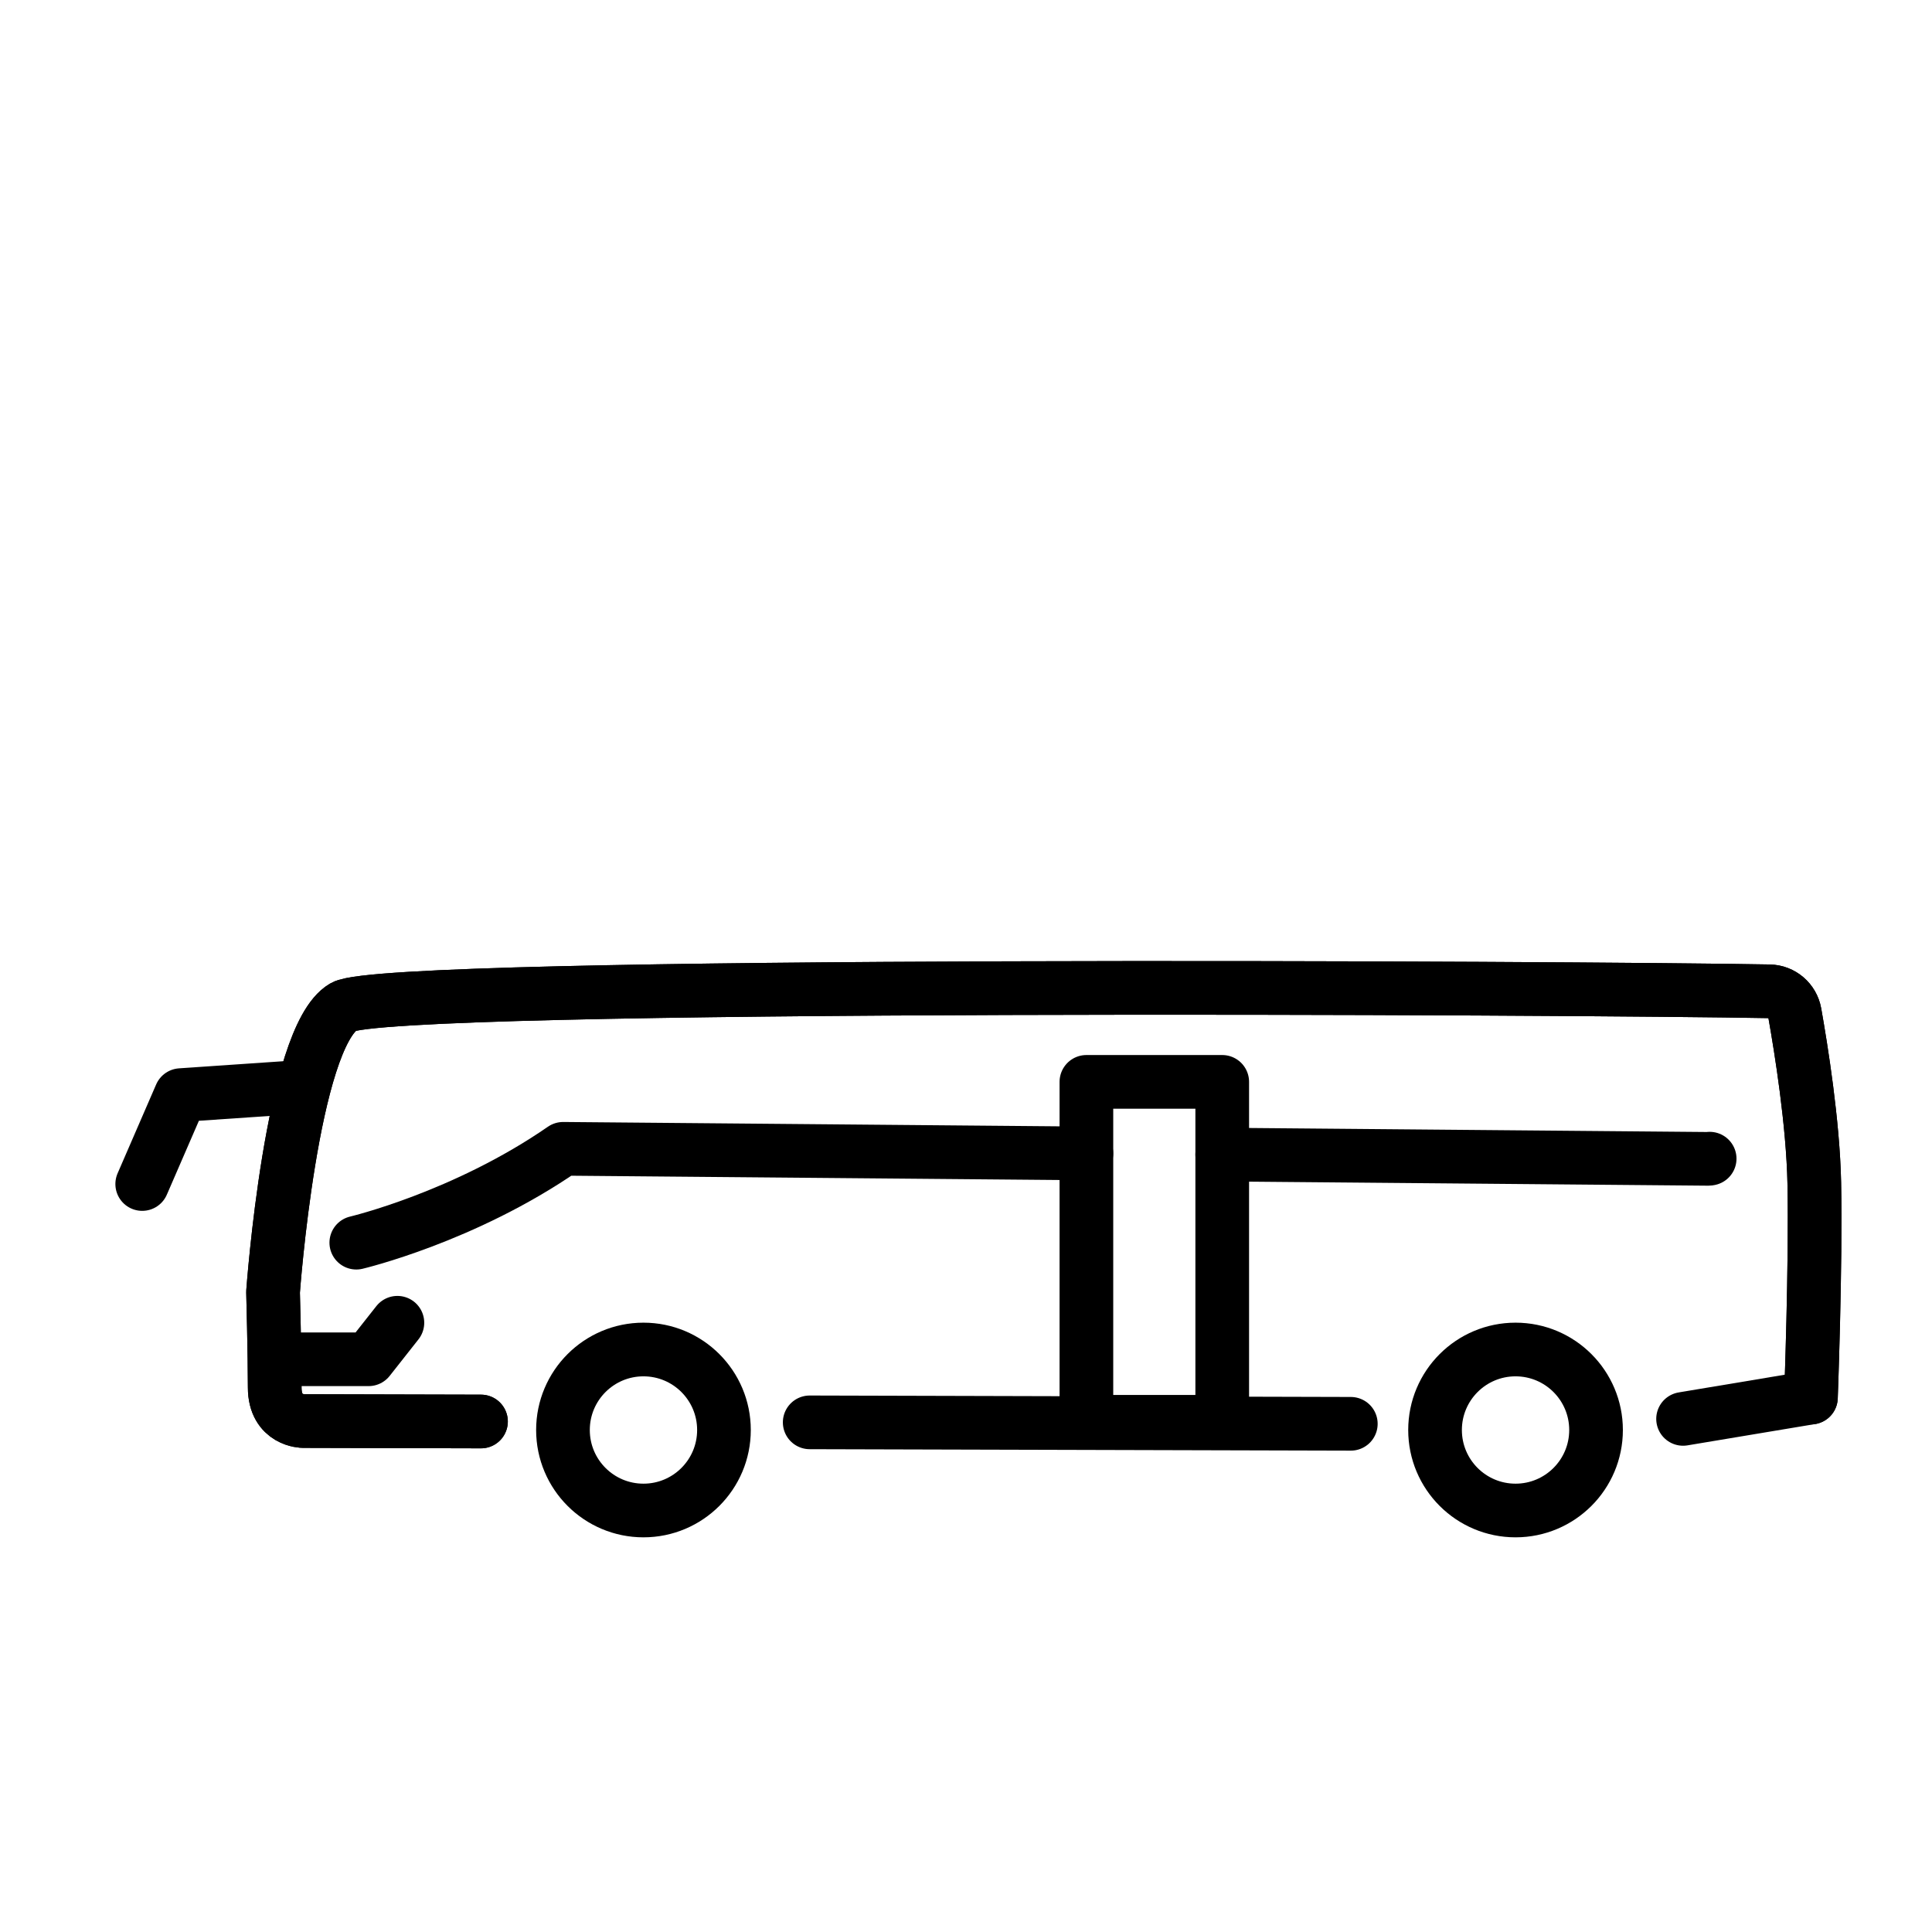
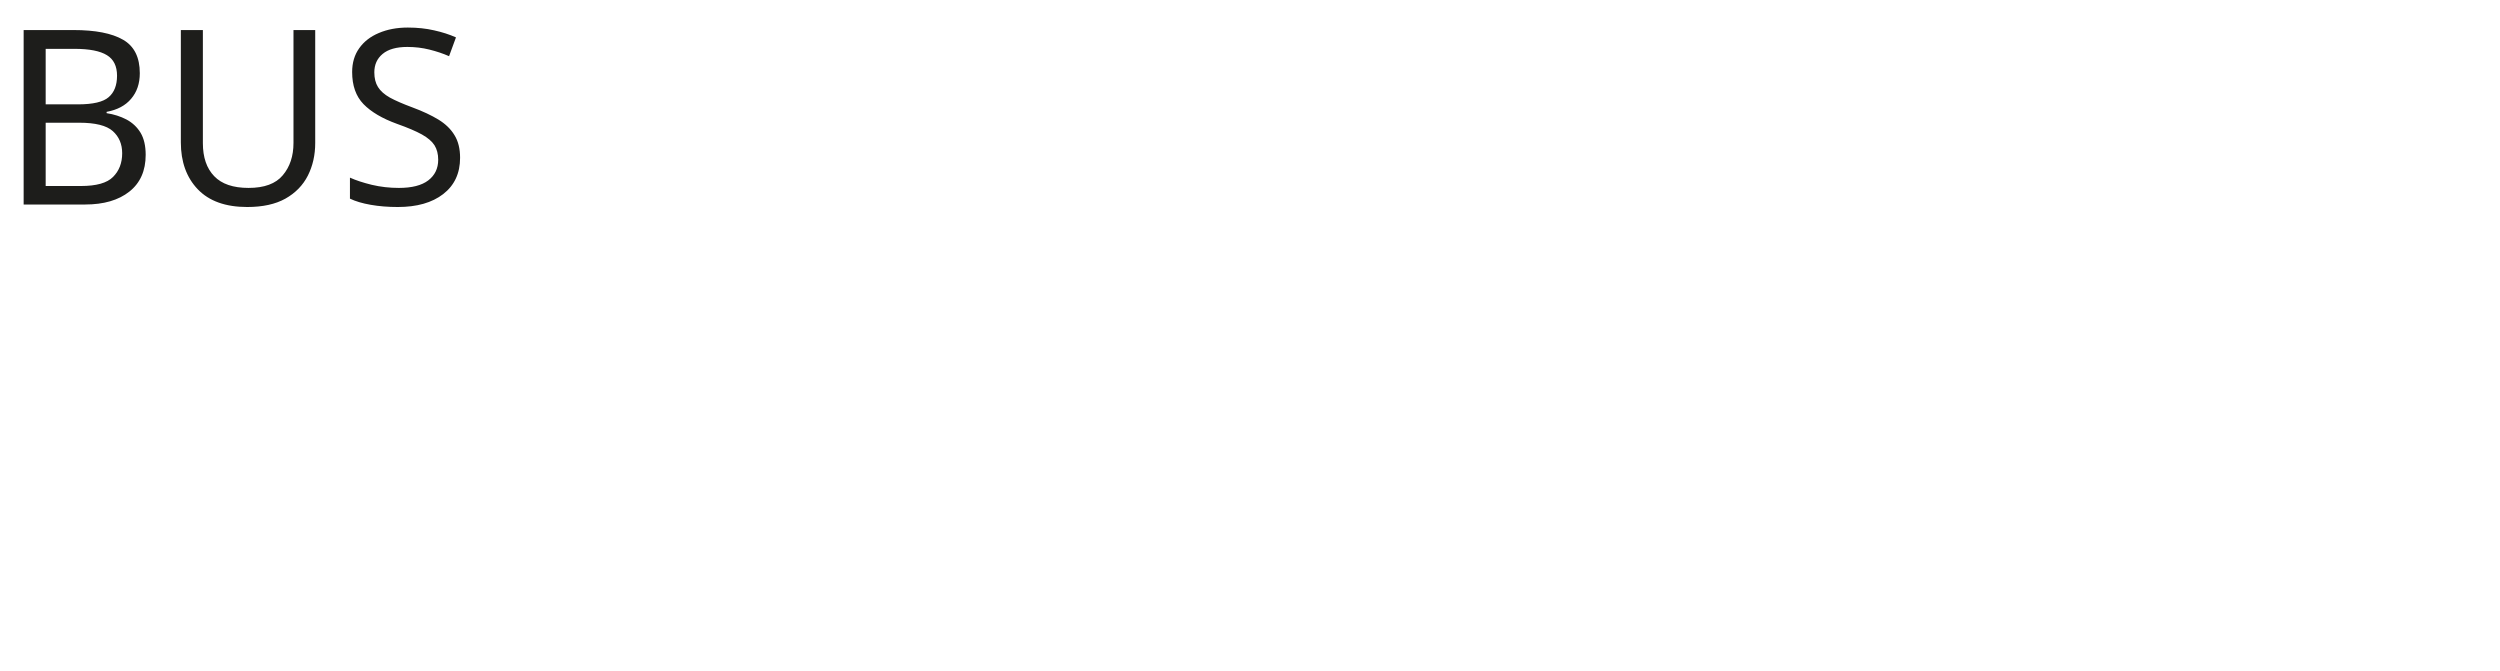
- <svg xmlns="http://www.w3.org/2000/svg" id="emoji" viewBox="0 0 72 72" version="1.1">
-   <g id="line">
-     <path fill="none" stroke="#000000" stroke-linecap="round" stroke-linejoin="round" stroke-miterlimit="10" stroke-width="2" d="M17.925,52.975l-6.625-0.017c0,0-1.062,0-1.062-1.25s-0.062-3.562-0.062-3.562s0.683-9.48,2.625-10.625 c1.625-0.958,46.544-0.704,53.136-0.578c0.473,0.009,0.867,0.348,0.95,0.813c0.237,1.335,0.681,4.097,0.726,6.327 c0.062,3.062-0.125,8-0.125,8l-4.765,0.795" />
-     <line x1="50.341" x2="30.175" y1="53.061" y2="53.007" fill="none" stroke="#000000" stroke-linecap="round" stroke-linejoin="round" stroke-miterlimit="10" stroke-width="2" />
-     <polyline fill="none" stroke="#000000" stroke-linecap="round" stroke-linejoin="round" stroke-miterlimit="10" stroke-width="2" points="11.3,40.5 6.737,40.812 5.3,44.125" />
-     <circle cx="56.48" cy="53.292" r="3" fill="none" stroke="#000000" stroke-linecap="round" stroke-linejoin="round" stroke-miterlimit="10" stroke-width="2" />
-     <circle cx="23.98" cy="53.292" r="3" fill="none" stroke="#000000" stroke-linecap="round" stroke-linejoin="round" stroke-miterlimit="10" stroke-width="2" />
-     <path fill="none" stroke="#000000" stroke-linecap="round" stroke-linejoin="round" stroke-miterlimit="10" stroke-width="2" d="M45.549,43.028l18.125,0.159c0,0,0.014-0.002,0.04-0.007" />
-     <path fill="none" stroke="#000000" stroke-linecap="round" stroke-linejoin="round" stroke-miterlimit="10" stroke-width="2" d="M45.549,43.028" />
-     <path fill="none" stroke="#000000" stroke-linecap="round" stroke-linejoin="round" stroke-miterlimit="10" stroke-width="2" d="M40.487,42.984" />
-     <path fill="none" stroke="#000000" stroke-linecap="round" stroke-linejoin="round" stroke-miterlimit="10" stroke-width="2" d="M13.278,46.311c0,0,4.024-0.949,7.709-3.498l19.5,0.171" />
-     <path fill="none" stroke="#000000" stroke-linecap="round" stroke-linejoin="round" stroke-miterlimit="10" stroke-width="2" d="M17.925,52.975l-6.625-0.017c0,0-1.062,0-1.062-1.25s-0.062-3.562-0.062-3.562s0.683-9.48,2.625-10.625 c1.625-0.958,46.544-0.704,53.136-0.578c0.473,0.009,0.867,0.348,0.95,0.813c0.237,1.335,0.681,4.097,0.726,6.327 c0.062,3.062-0.125,8-0.125,8" />
-     <rect x="40.487" y="40.318" width="5.062" height="12.667" fill="none" stroke="#000000" stroke-linecap="round" stroke-linejoin="round" stroke-miterlimit="10" stroke-width="2" />
-     <polyline fill="none" stroke="#000000" stroke-linecap="round" stroke-linejoin="round" stroke-miterlimit="10" stroke-width="2" points="11.159,50.656 13.737,50.656 14.81,49.295" />
+ <svg xmlns="http://www.w3.org/2000/svg" viewBox="0 0 266 71.3">
+   <defs>
+     <style>.cls-1{font-size:26px;fill:#1d1d1b;font-family:MyriadPro-Regular, Myriad Pro;}</style>
+   </defs>
+   <g id="Layer_2" data-name="Layer 2">
+     <g id="Layer_1-2" data-name="Layer 1">
+       <text class="cls-1" transform="translate(0 21.76)">BUS</text>
+     </g>
  </g>
</svg>
